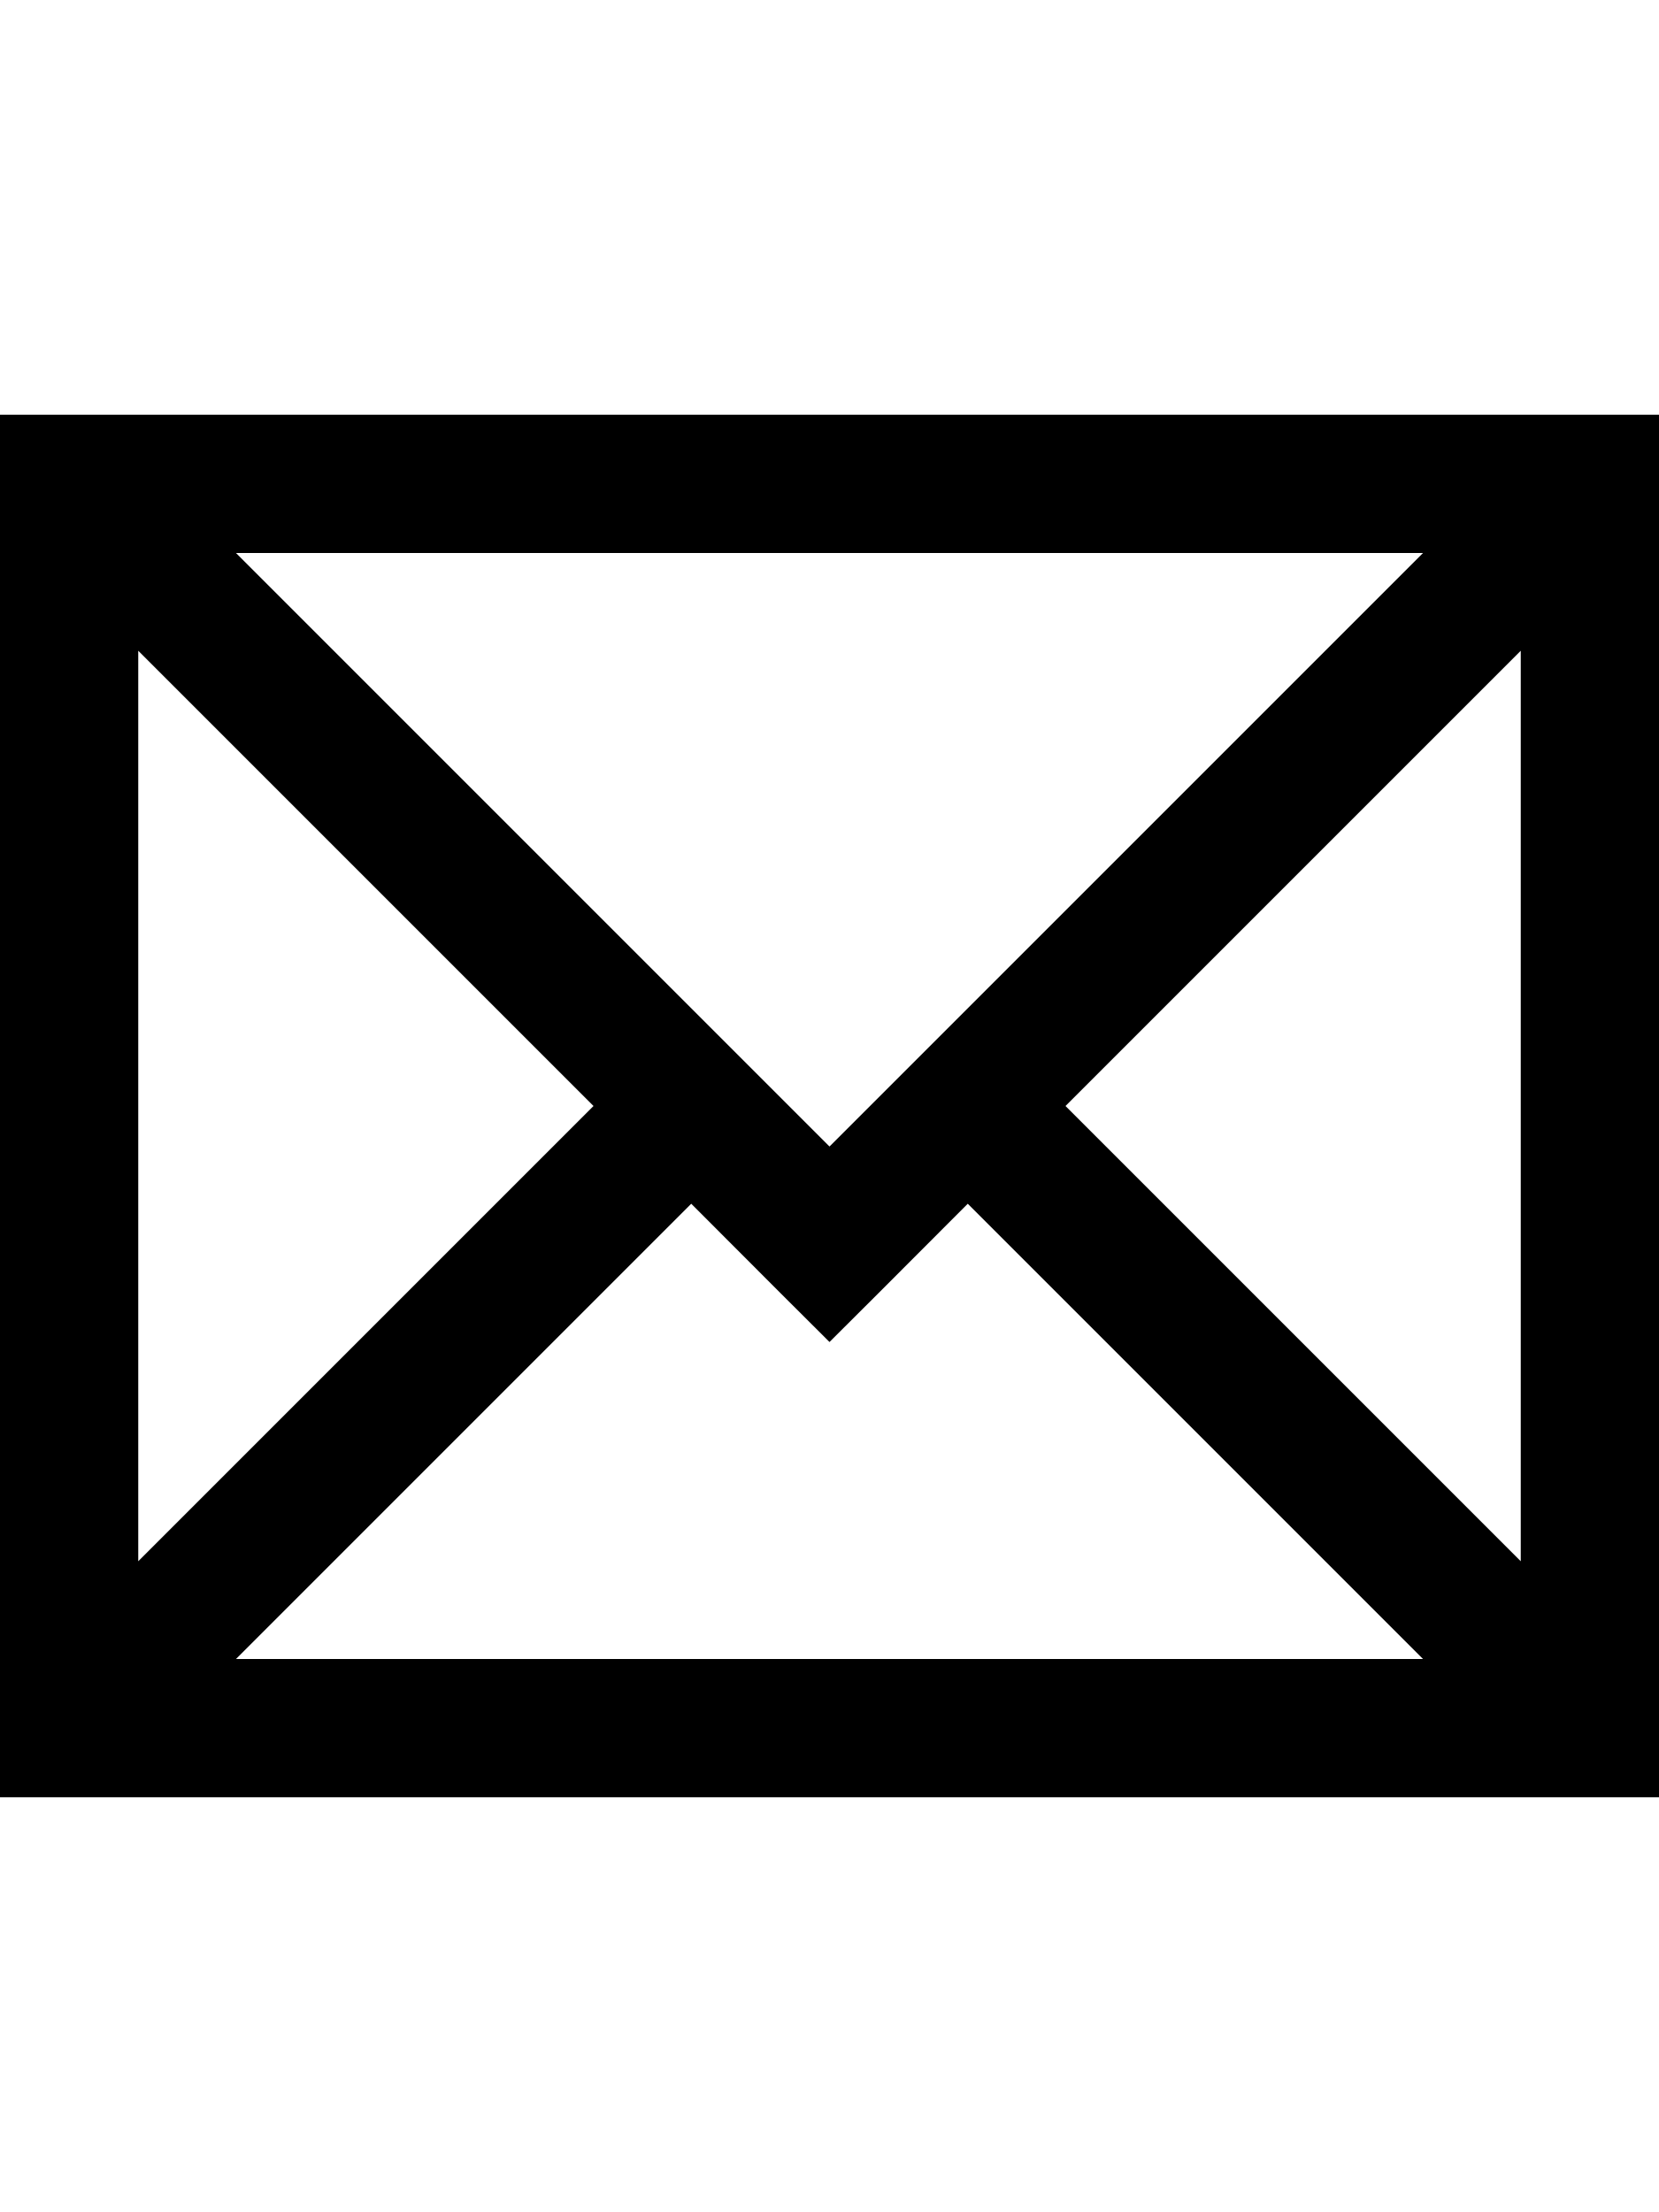
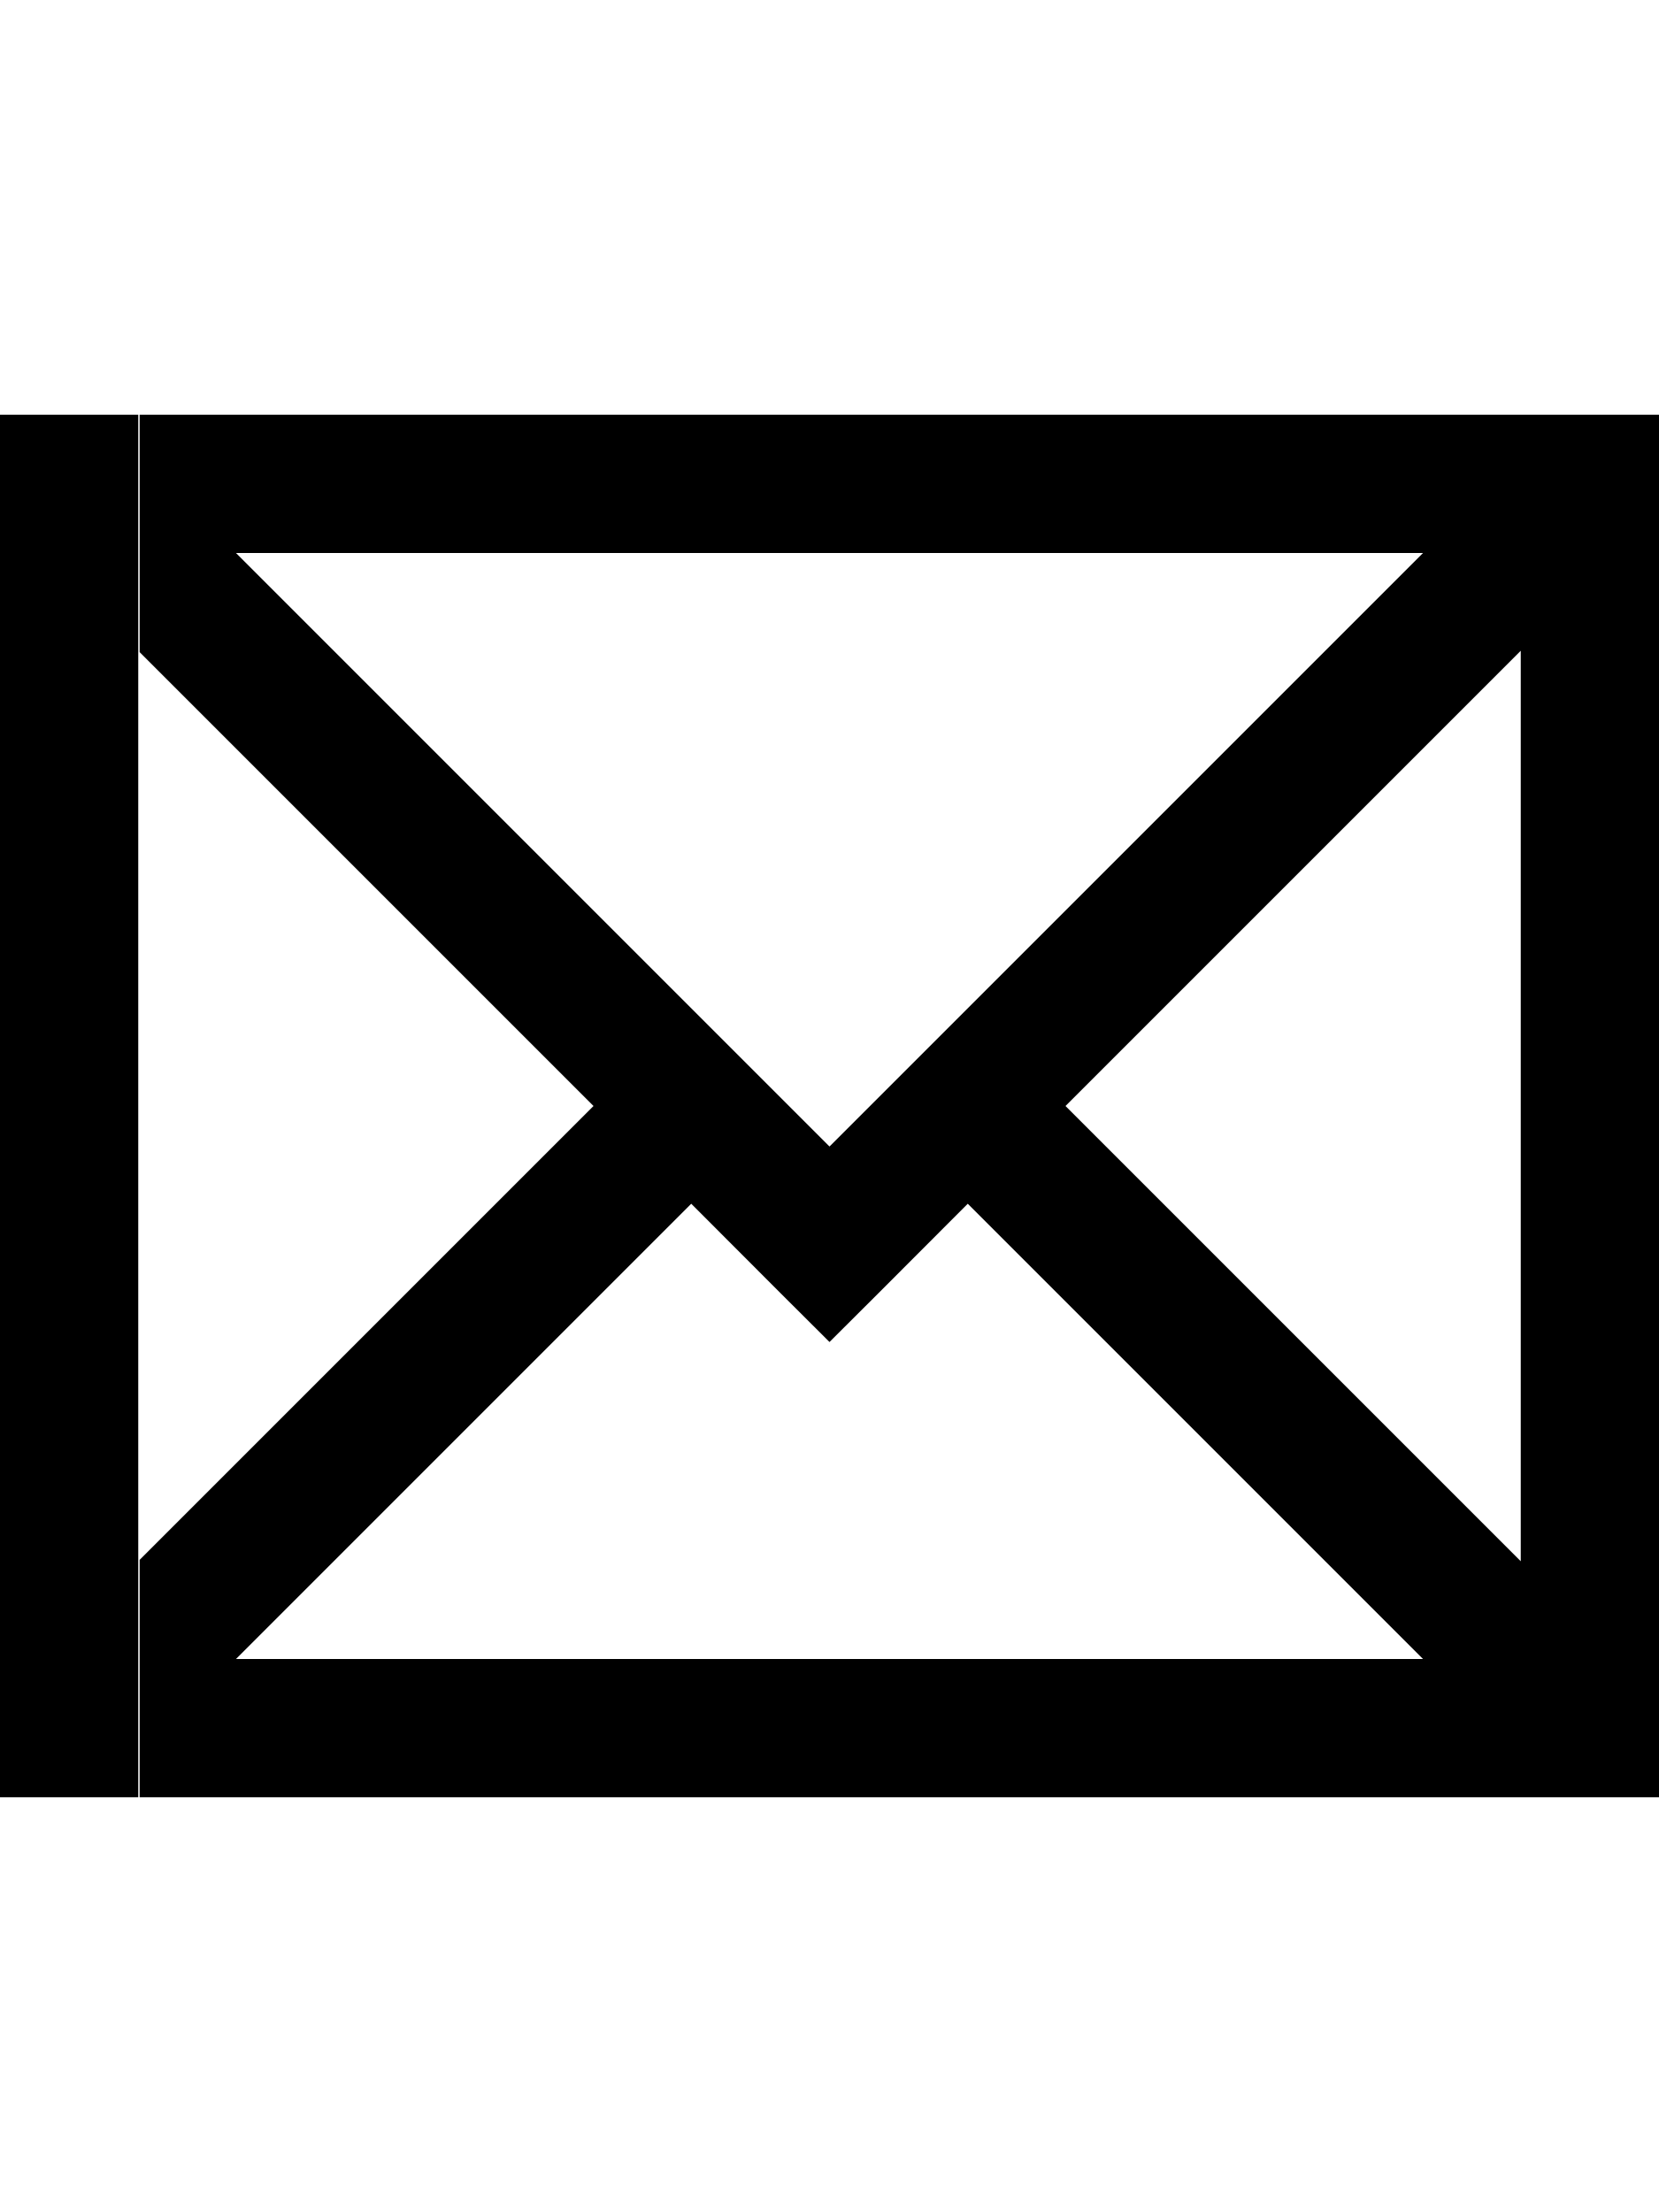
<svg xmlns="http://www.w3.org/2000/svg" width="12" height="16" viewBox="0 0 12 16" fill="none">
-   <path fill-rule="evenodd" clip-rule="evenodd" d="M0 3H0.5H11.5H12V3.5V12.5V13H11.5H0.5H0V12.5V3.5V3ZM1 11.293V4.707L4.293 8L1 11.293ZM1.707 12H10.293L7 8.707L6.354 9.354L6 9.707L5.646 9.354L5 8.707L1.707 12ZM7.707 8L11 11.293V4.707L7.707 8ZM6 8.293L1.707 4H10.293L6 8.293Z" fill="black" />
+   <path fill-rule="evenodd" clip-rule="evenodd" d="M1 3H0.5H0V3.5V12.5V13H0.5H1V11.293V4.707V3ZM1.01 11.283L4.293 8L1.01 4.717V3H11.5H12V3.5V12.5V13H11.5H1.01V11.283ZM10.293 12H1.707L5 8.707L5.646 9.354L6 9.707L6.354 9.354L7 8.707L10.293 12ZM11 11.293L7.707 8L11 4.707V11.293ZM1.707 4L6 8.293L10.293 4H1.707Z" fill="black" />
</svg>
